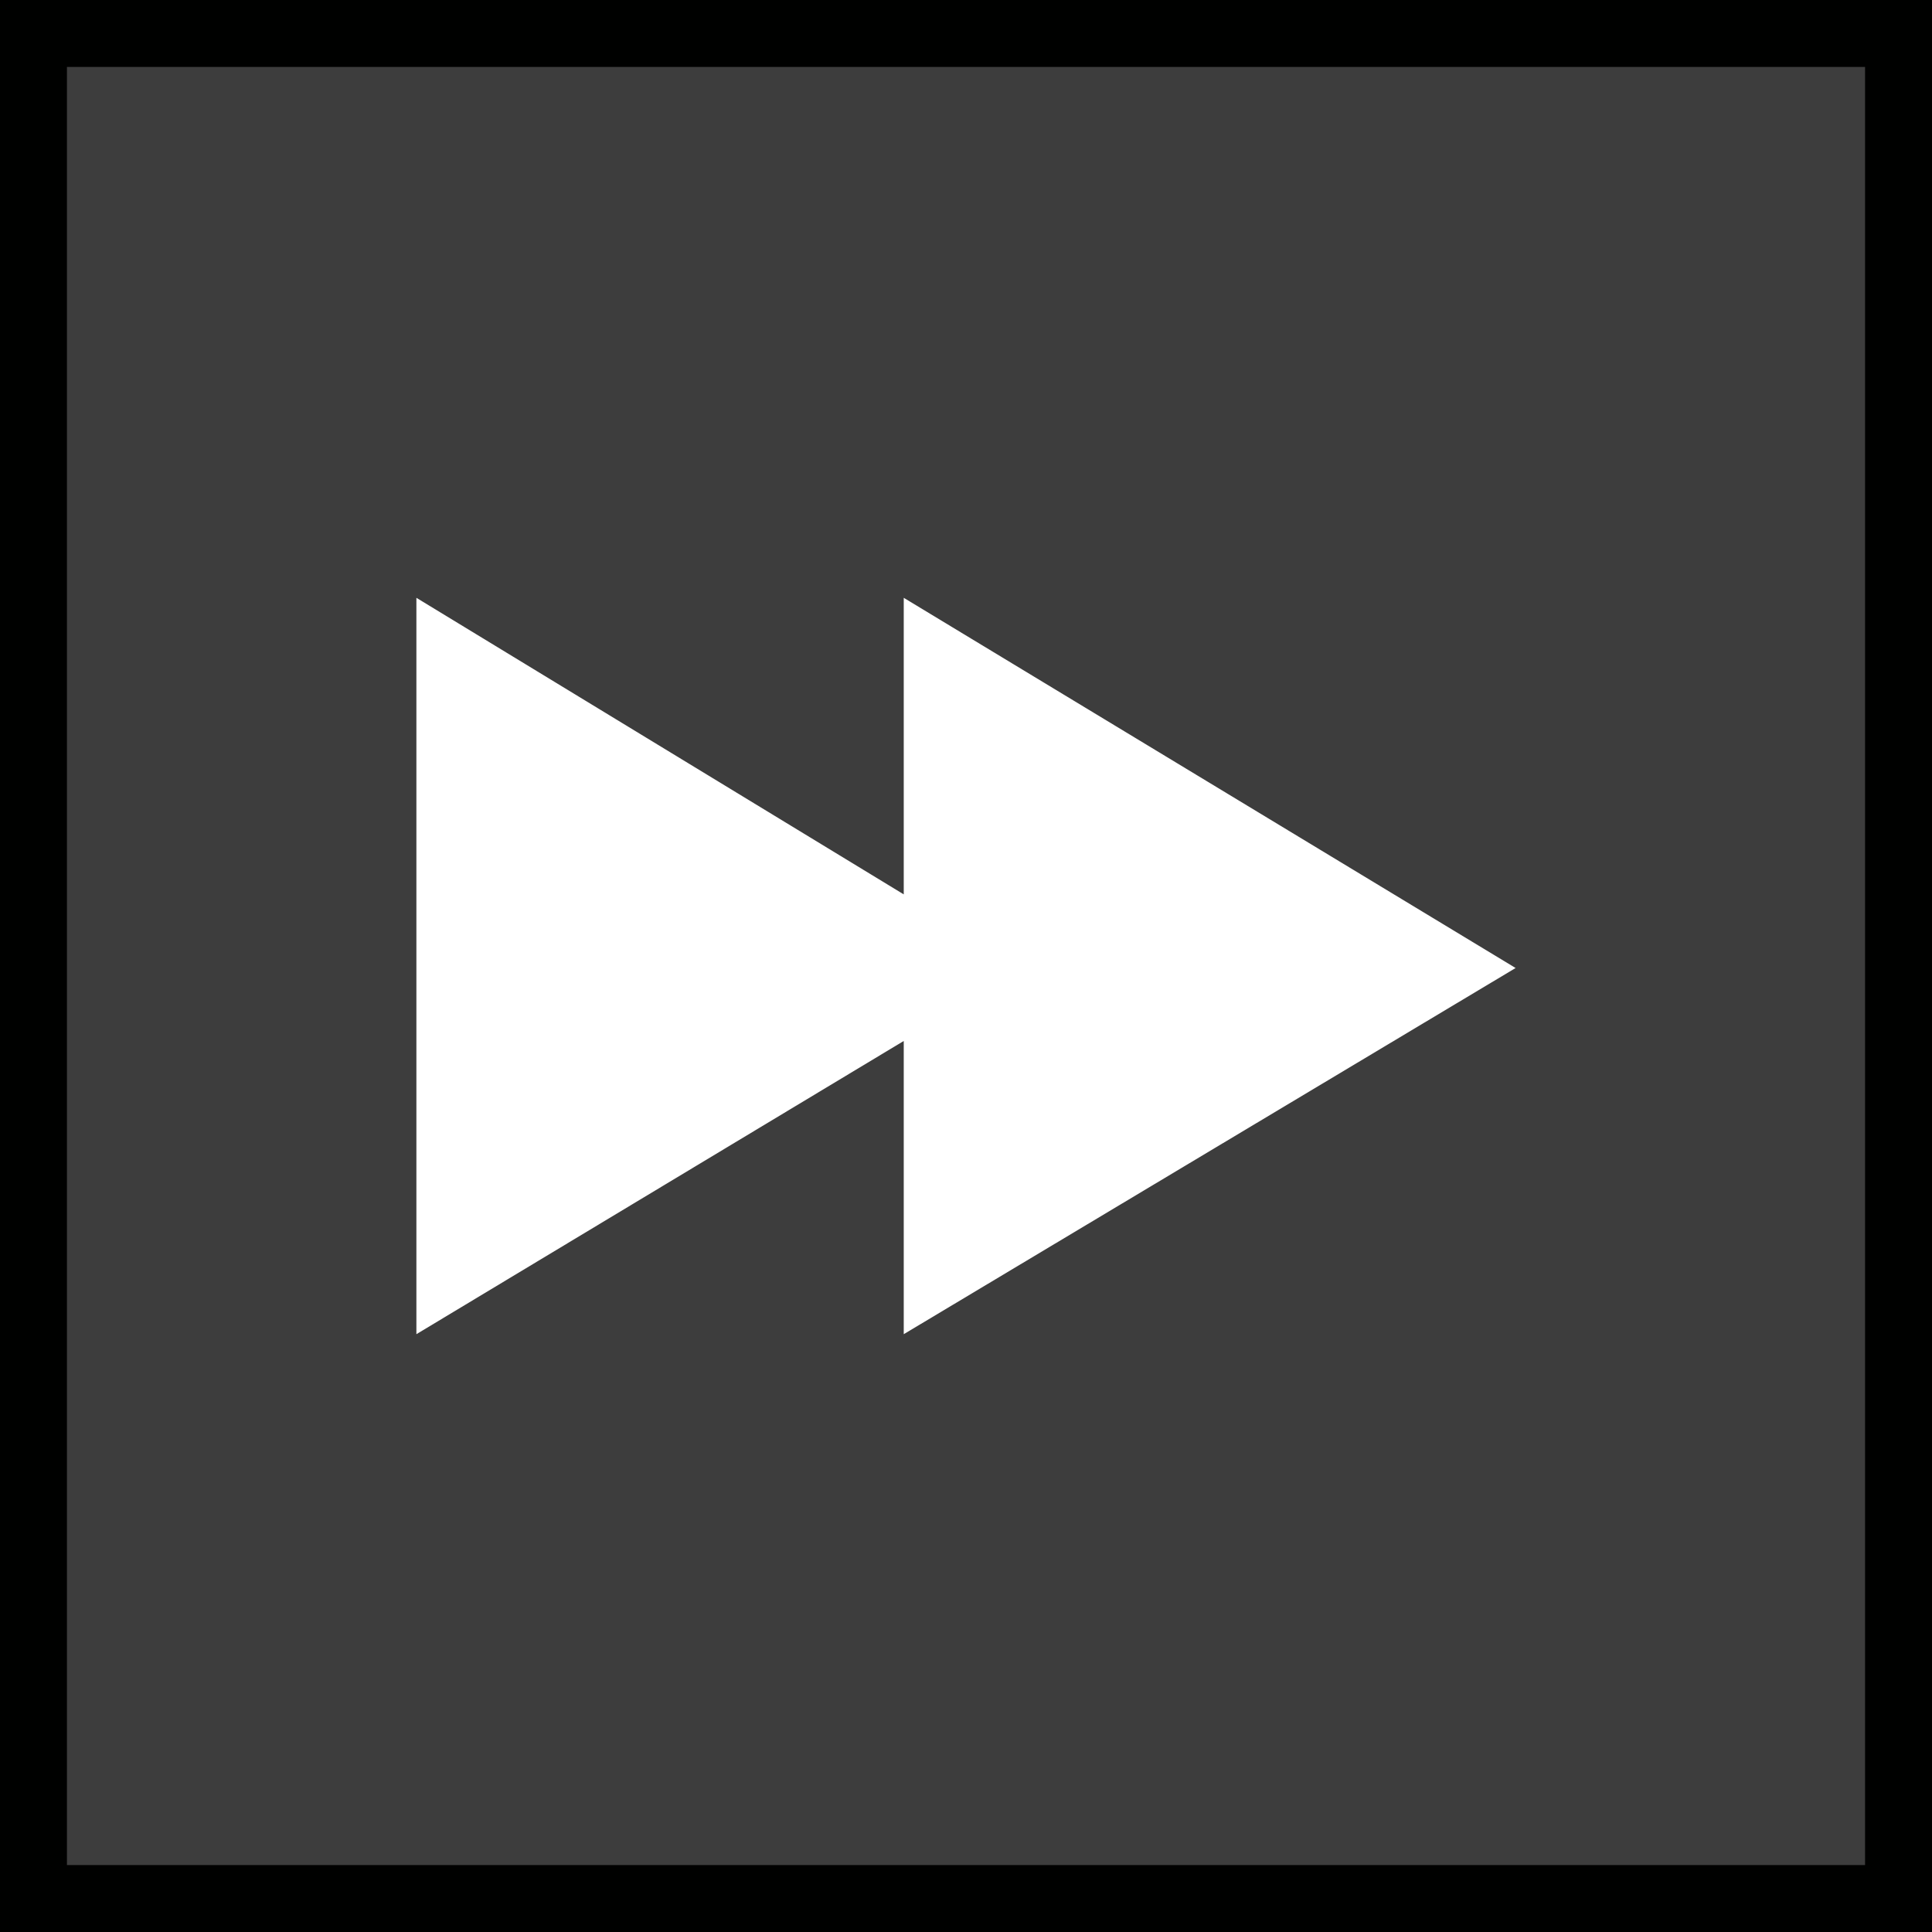
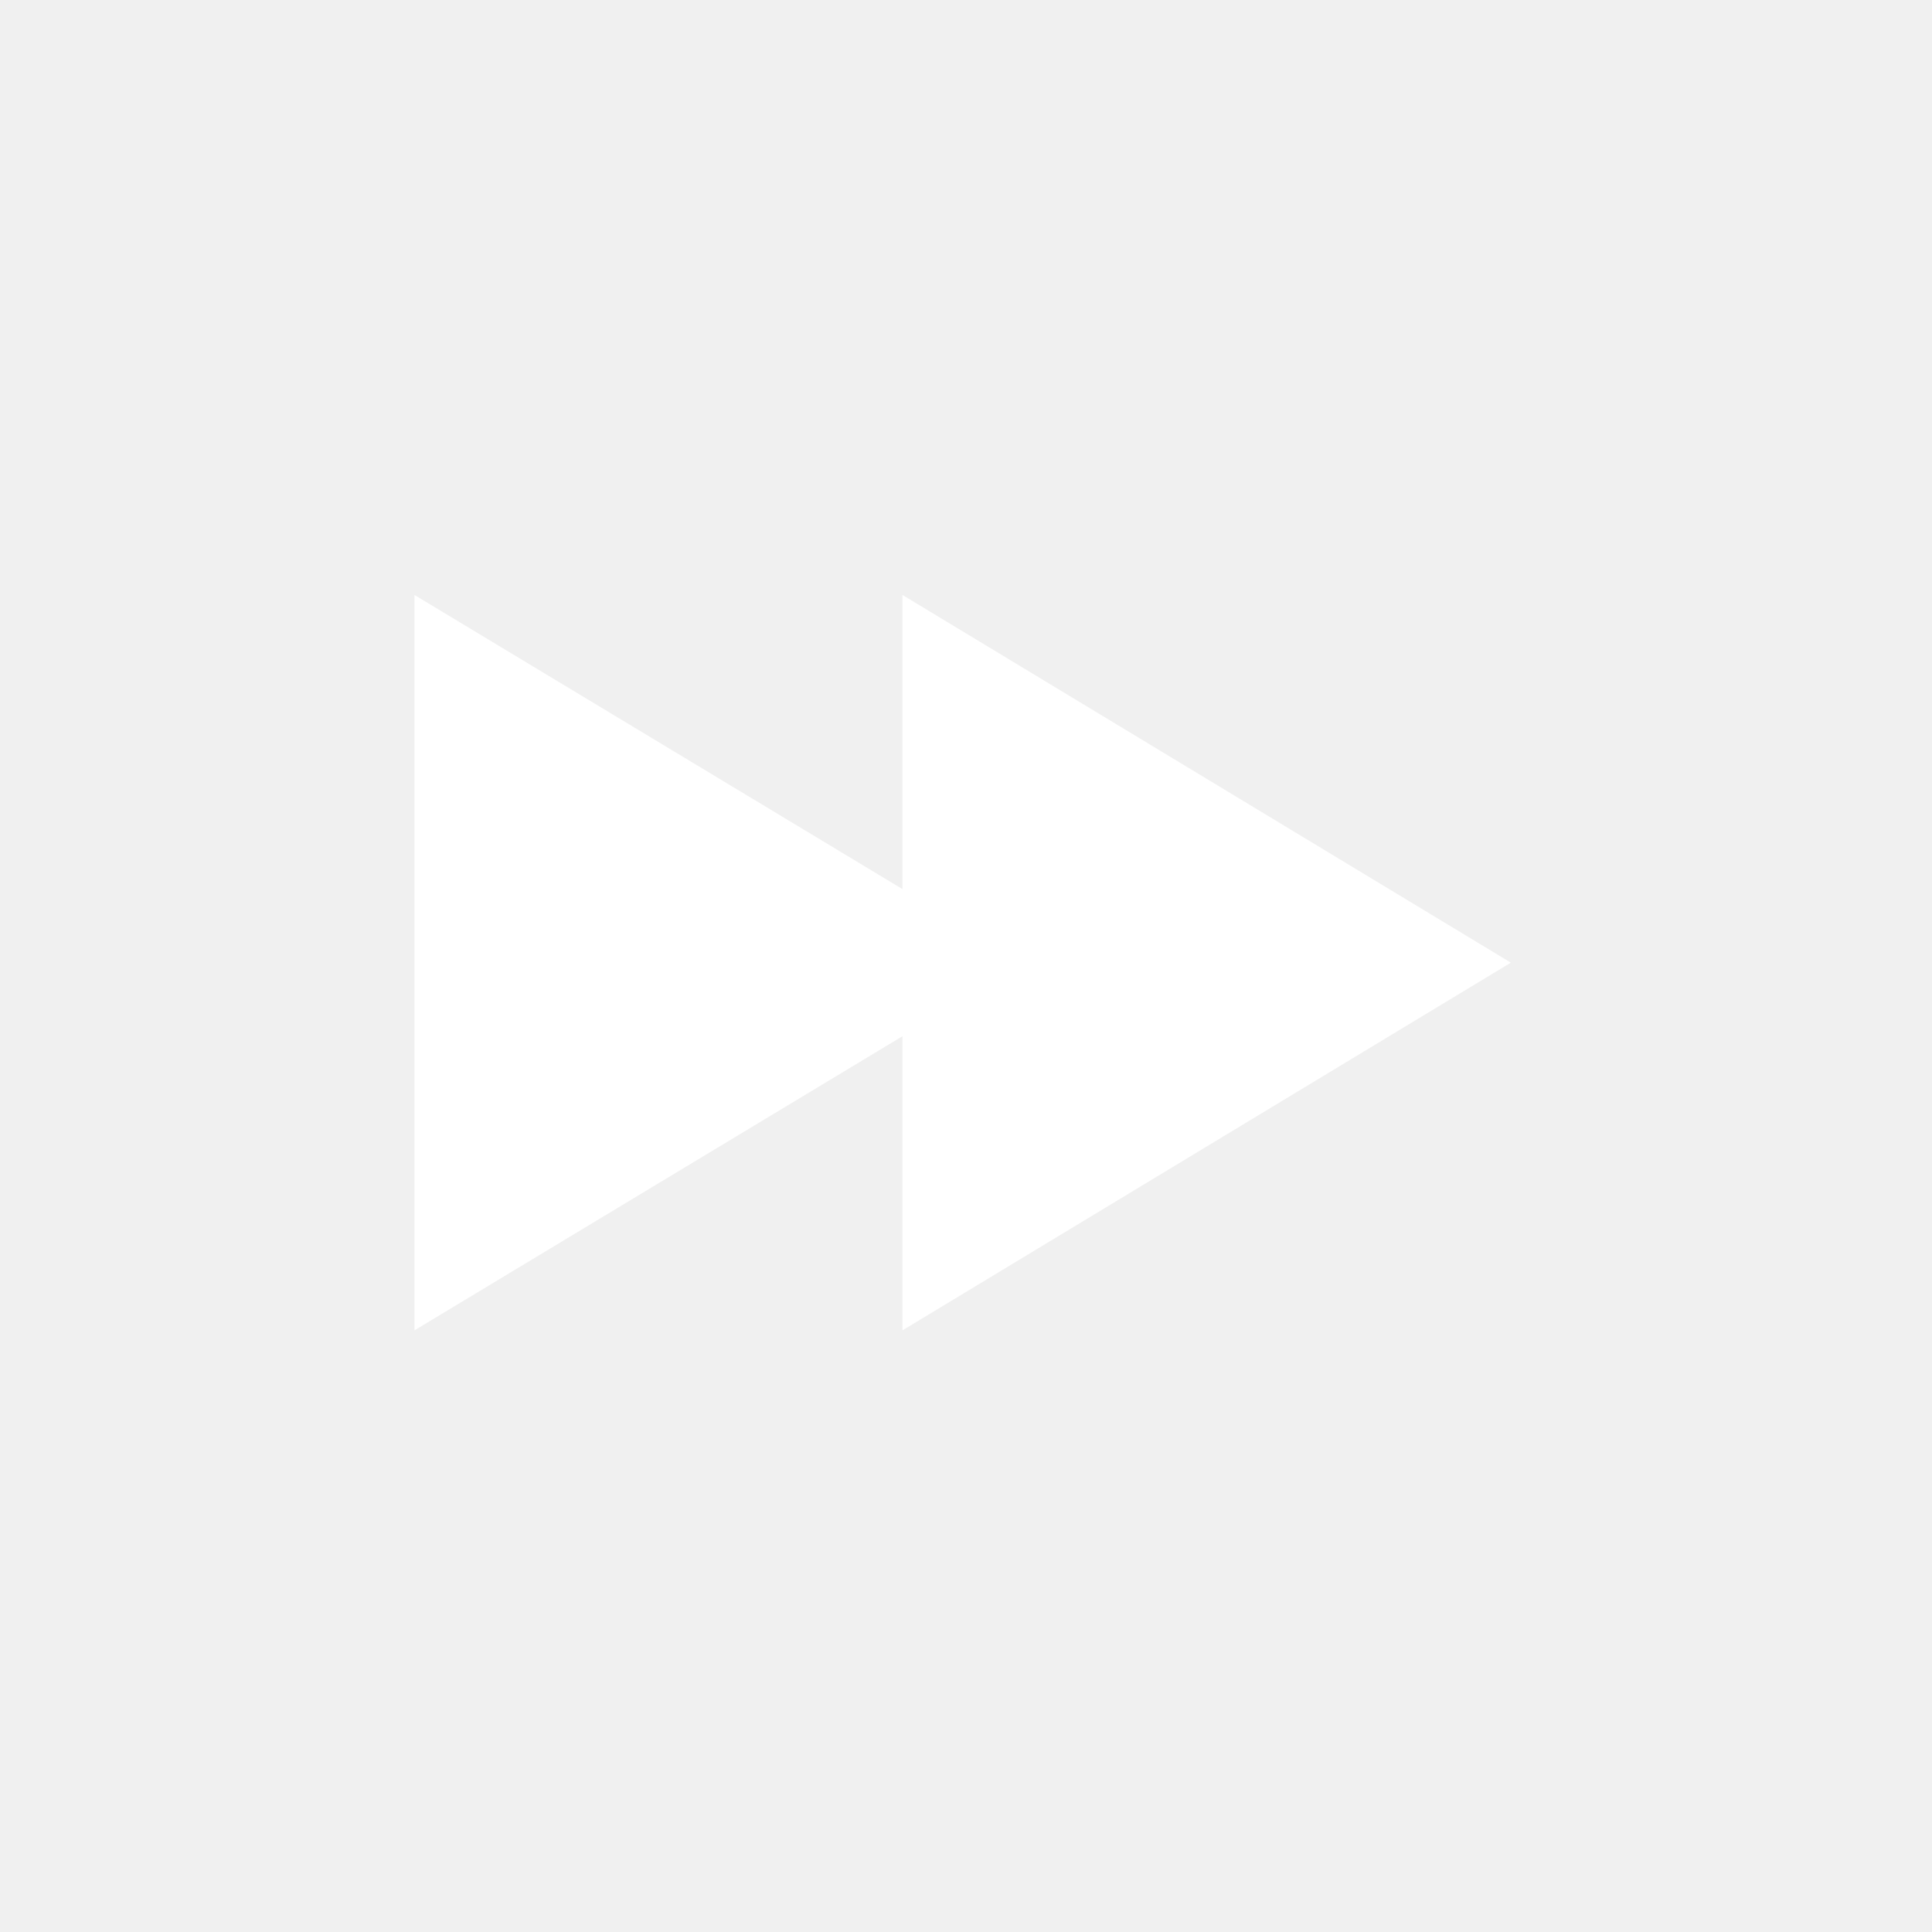
- <svg xmlns="http://www.w3.org/2000/svg" id="Calque_1" data-name="Calque 1" viewBox="0 0 28.86 28.86">
-   <defs>
-     <style>.cls-1{fill:#3d3d3d;}.cls-2{fill:#000100;}.cls-3{fill:#fff;}</style>
-   </defs>
-   <rect class="cls-1" x="0.5" y="0.5" width="27.86" height="27.86" />
-   <path class="cls-2" d="M28.86,28.86H0V0H28.86V28.86ZM1,27.86H27.86V1H1V27.86Z" />
-   <path class="cls-3" d="M13.5,8.93l9.14,5.53L13.5,19.93V15.55L6.22,19.93v-11l7.28,4.43V8.93Z" />
+ <svg xmlns="http://www.w3.org/2000/svg" version="1.1" id="Calque_1" x="0px" y="0px" viewBox="0 0 28.9 28.9" style="enable-background:new 0 0 28.9 28.9;" xml:space="preserve">
+   <style type="text/css">
+ 	.st0{display:none;fill:#3D3D3D;}
+ 	.st1{display:none;fill:#000100;}
+ 	.st2{fill:#FFFFFF;}
+ </style>
+   <rect x="0.5" y="0.5" class="st0" width="27.9" height="27.9" />
+   <path class="st1" d="M28.9,28.9H0V0h28.9V28.9z M1,27.9h26.9V1H1V27.9z" />
+   <path class="st2" d="M13.5,8.9l9.1,5.5l-9.1,5.5v-4.4l-7.3,4.4v-11l7.3,4.4V8.9z" />
</svg>
